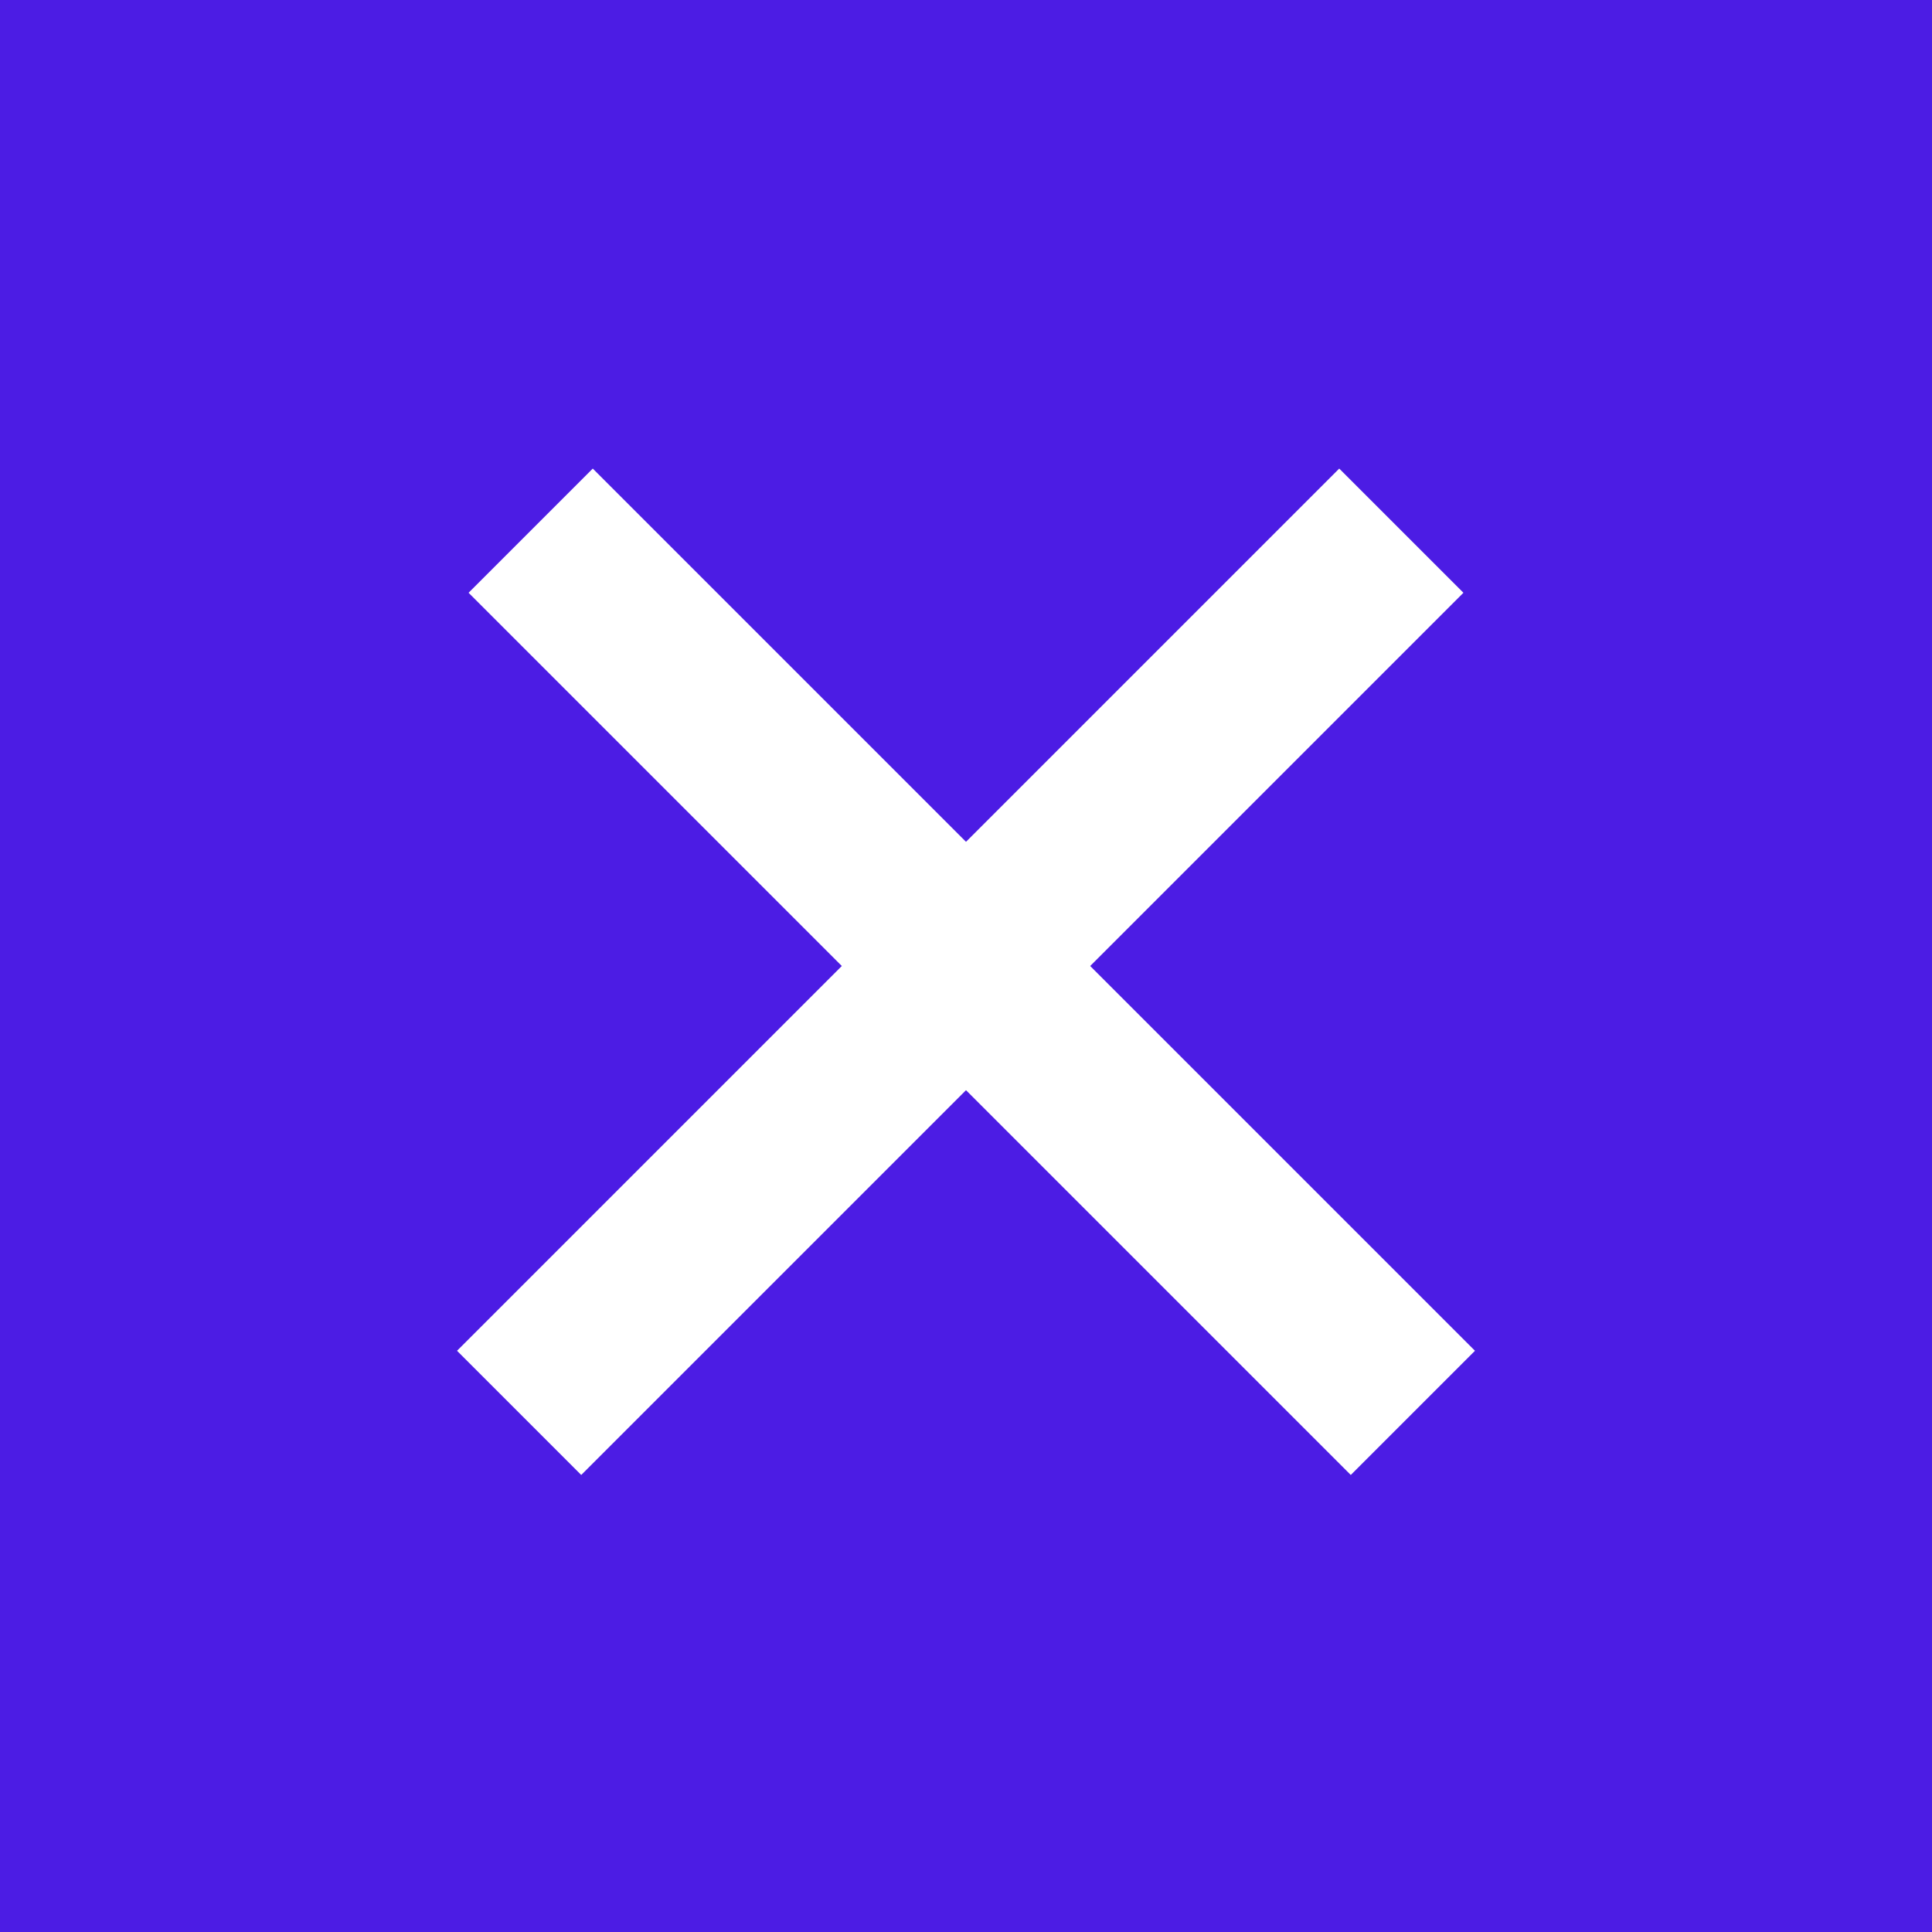
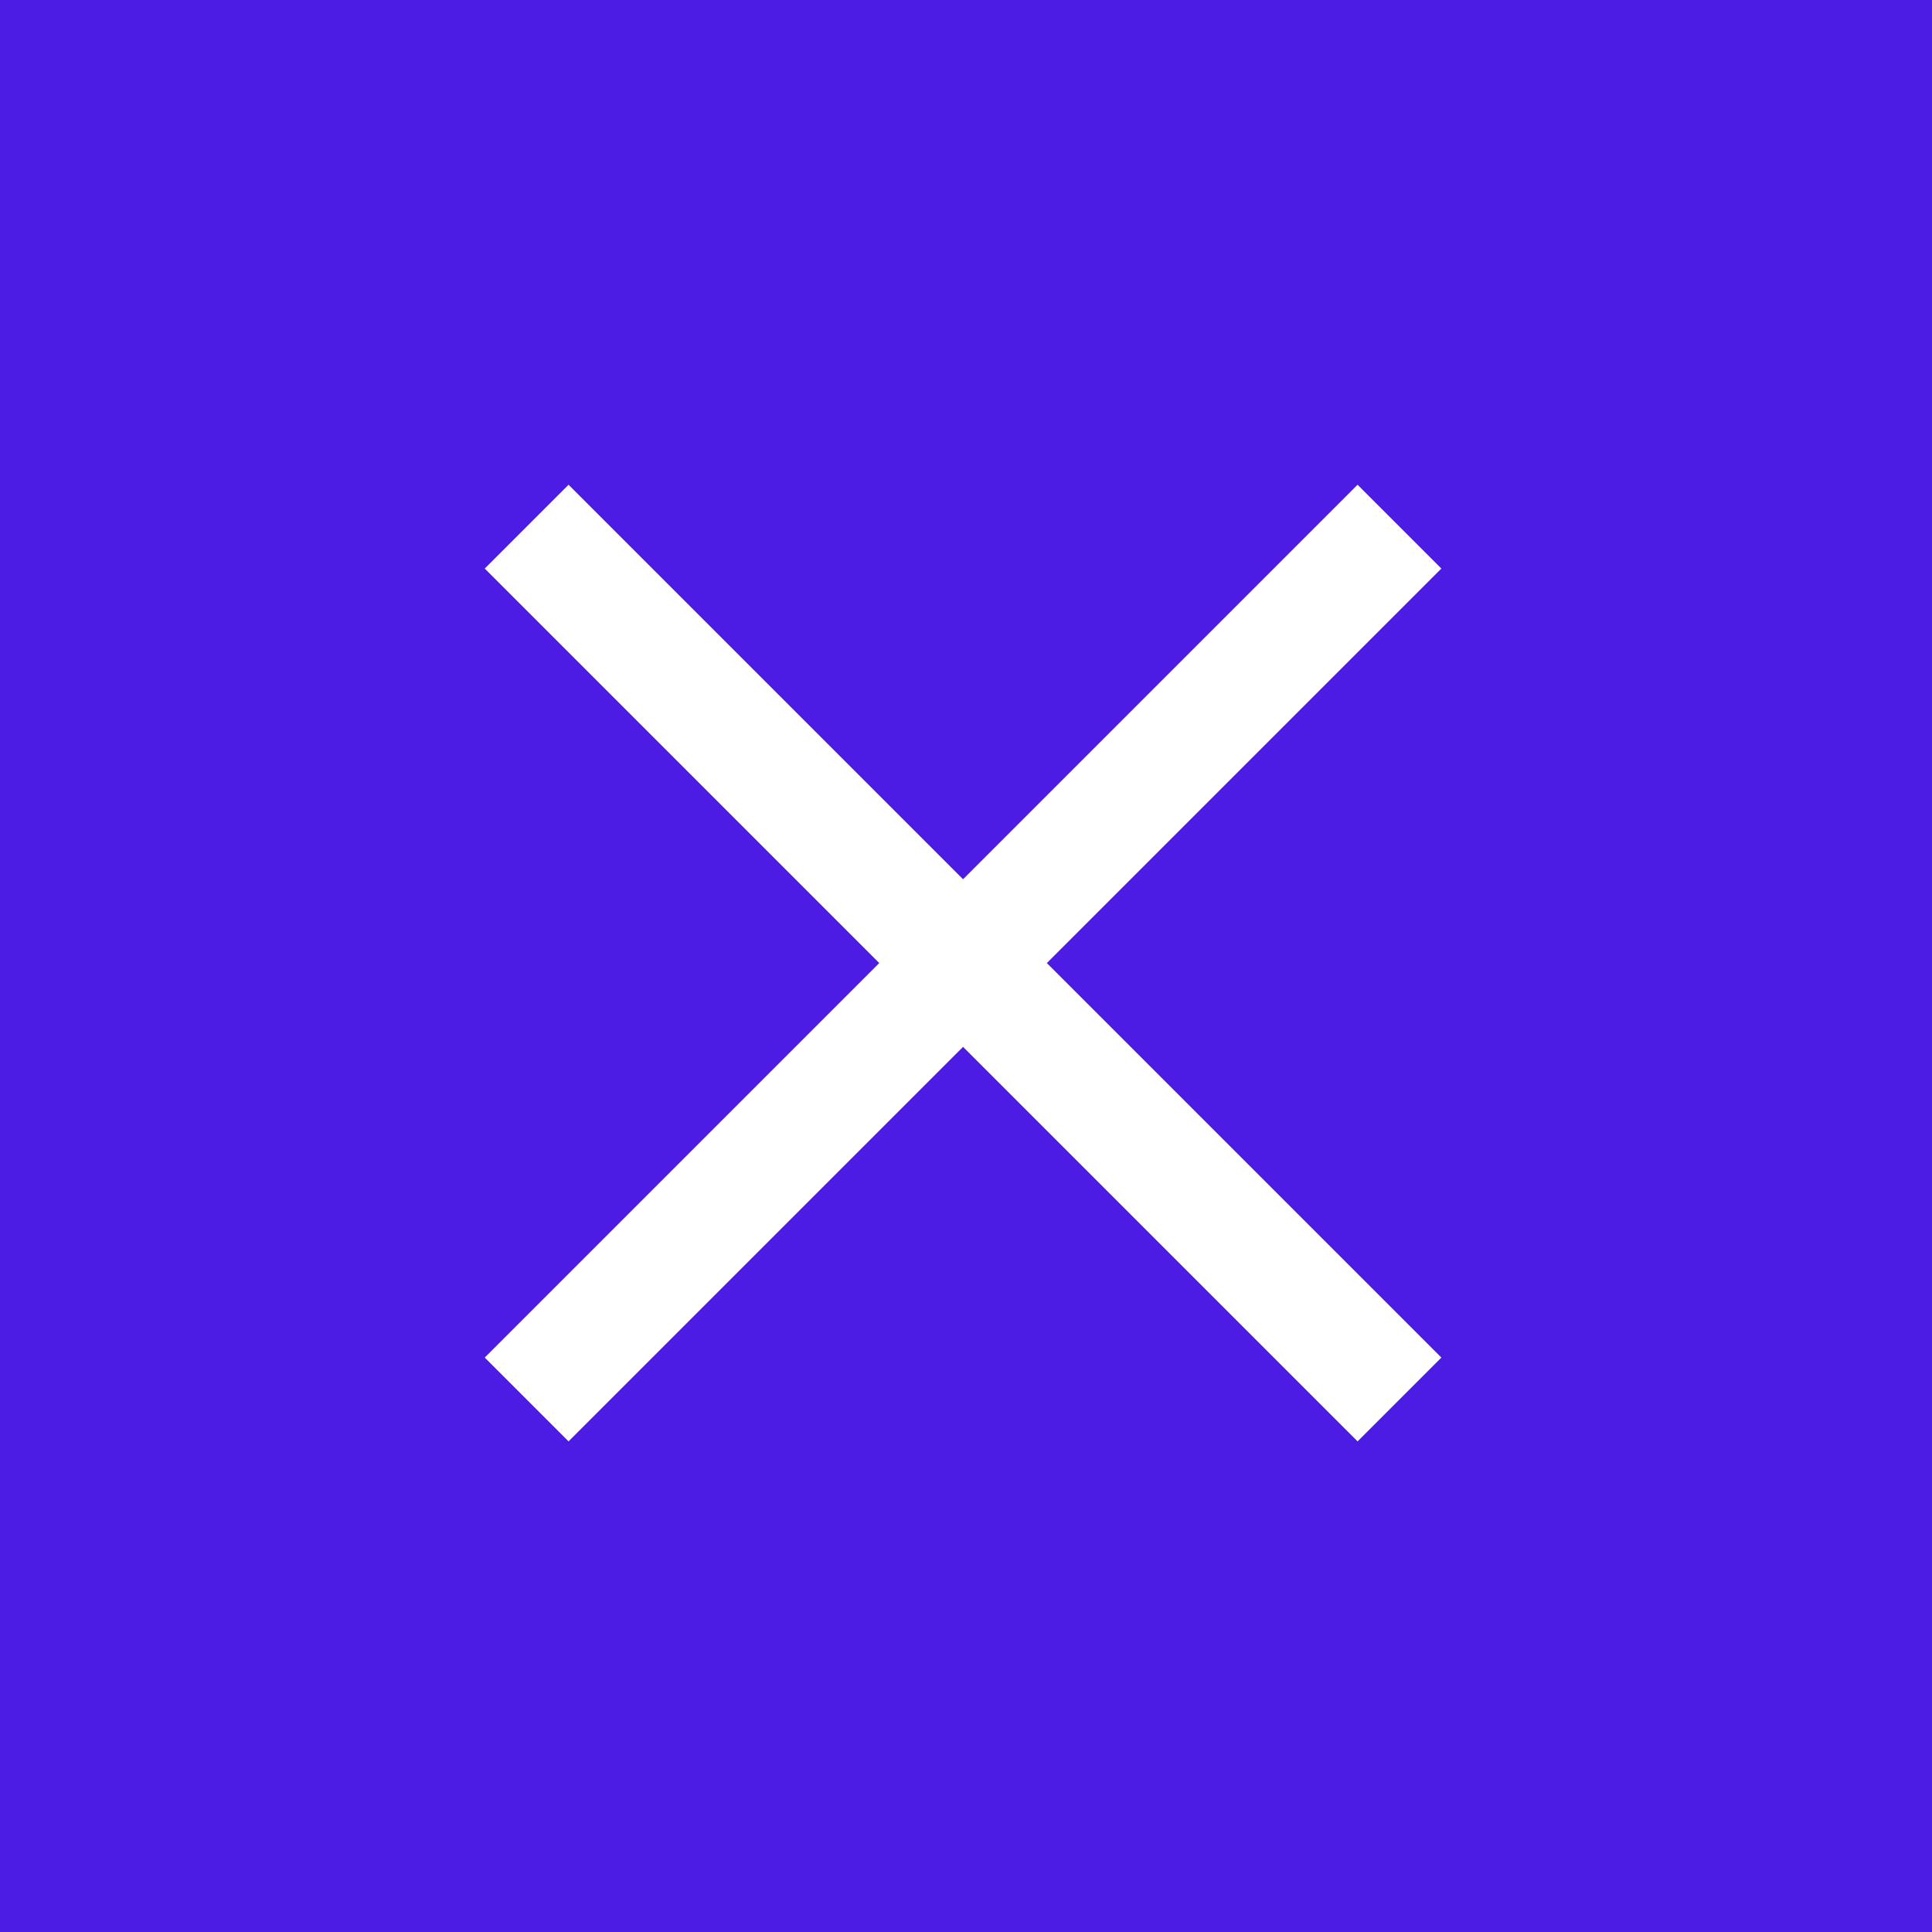
- <svg xmlns="http://www.w3.org/2000/svg" width="44px" height="44px" viewBox="0 0 44 44" version="1.1">
+ <svg xmlns="http://www.w3.org/2000/svg" width="40px" height="40px" viewBox="0 0 40 40" version="1.1">
  <g stroke="none" stroke-width="1" fill="none" fill-rule="evenodd">
-     <g id="Desktop" transform="translate(-807, -204)">
-       <g id="Group-14" transform="translate(807, 204)">
-         <rect id="Rectangle-9" fill="#4C1CE4" x="0" y="0" width="44" height="44" />
-         <path d="M13.5,13.5 L30.763,30.763" id="Line" stroke="#FFFFFF" stroke-width="4" stroke-linecap="square" />
-         <path d="M30.5,13.5 L13.237,30.763" id="Line" stroke="#FFFFFF" stroke-width="4" stroke-linecap="square" />
-       </g>
-     </g>
+     <rect fill="#4C1CE4" x="0" y="0" width="40" height="40" />
+     <polygon fill="#FFFFFF" transform="translate(19.93912, 19.93912) rotate(-45) translate(-19.93912, -19.93912) " points="7.161 18.712 7.161 21.166 32.717 21.166 32.717 18.712" />
+     <polygon fill="#FFFFFF" transform="translate(19.93912, 19.93912) rotate(45) translate(-19.93912, -19.93912) " points="7.161 18.712 7.161 21.166 32.717 21.166 32.717 18.712" />
  </g>
</svg>
